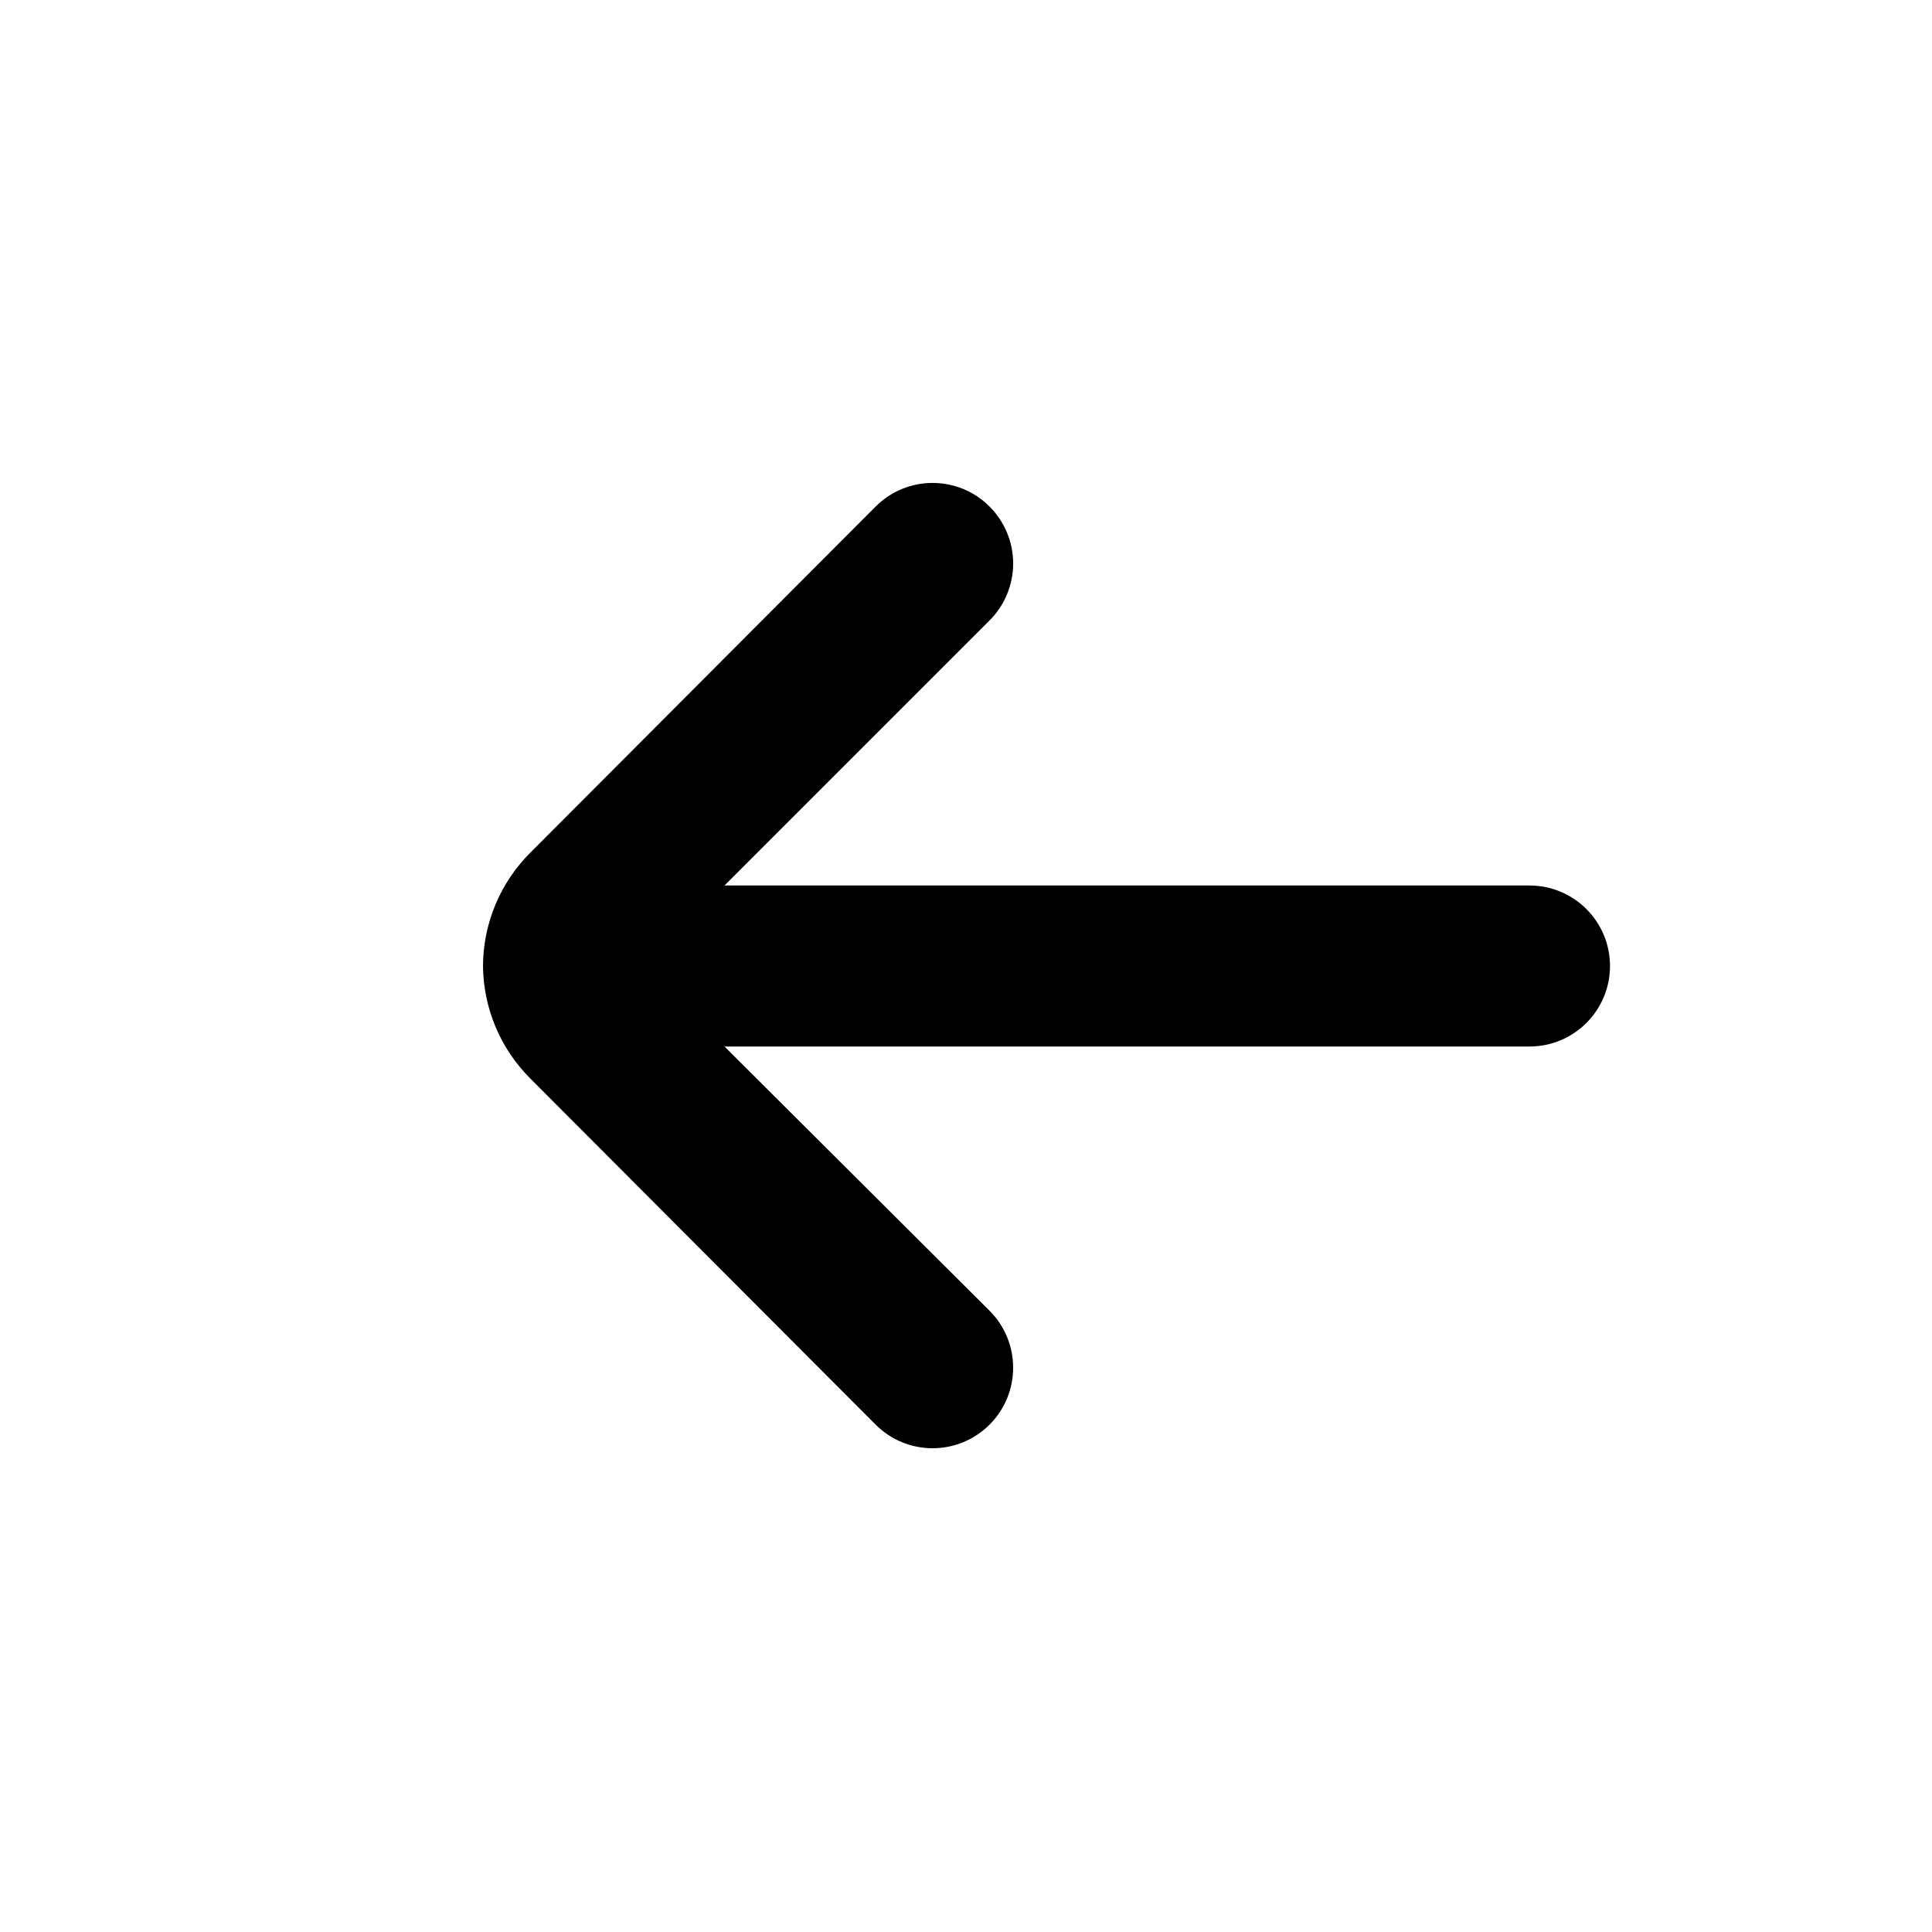
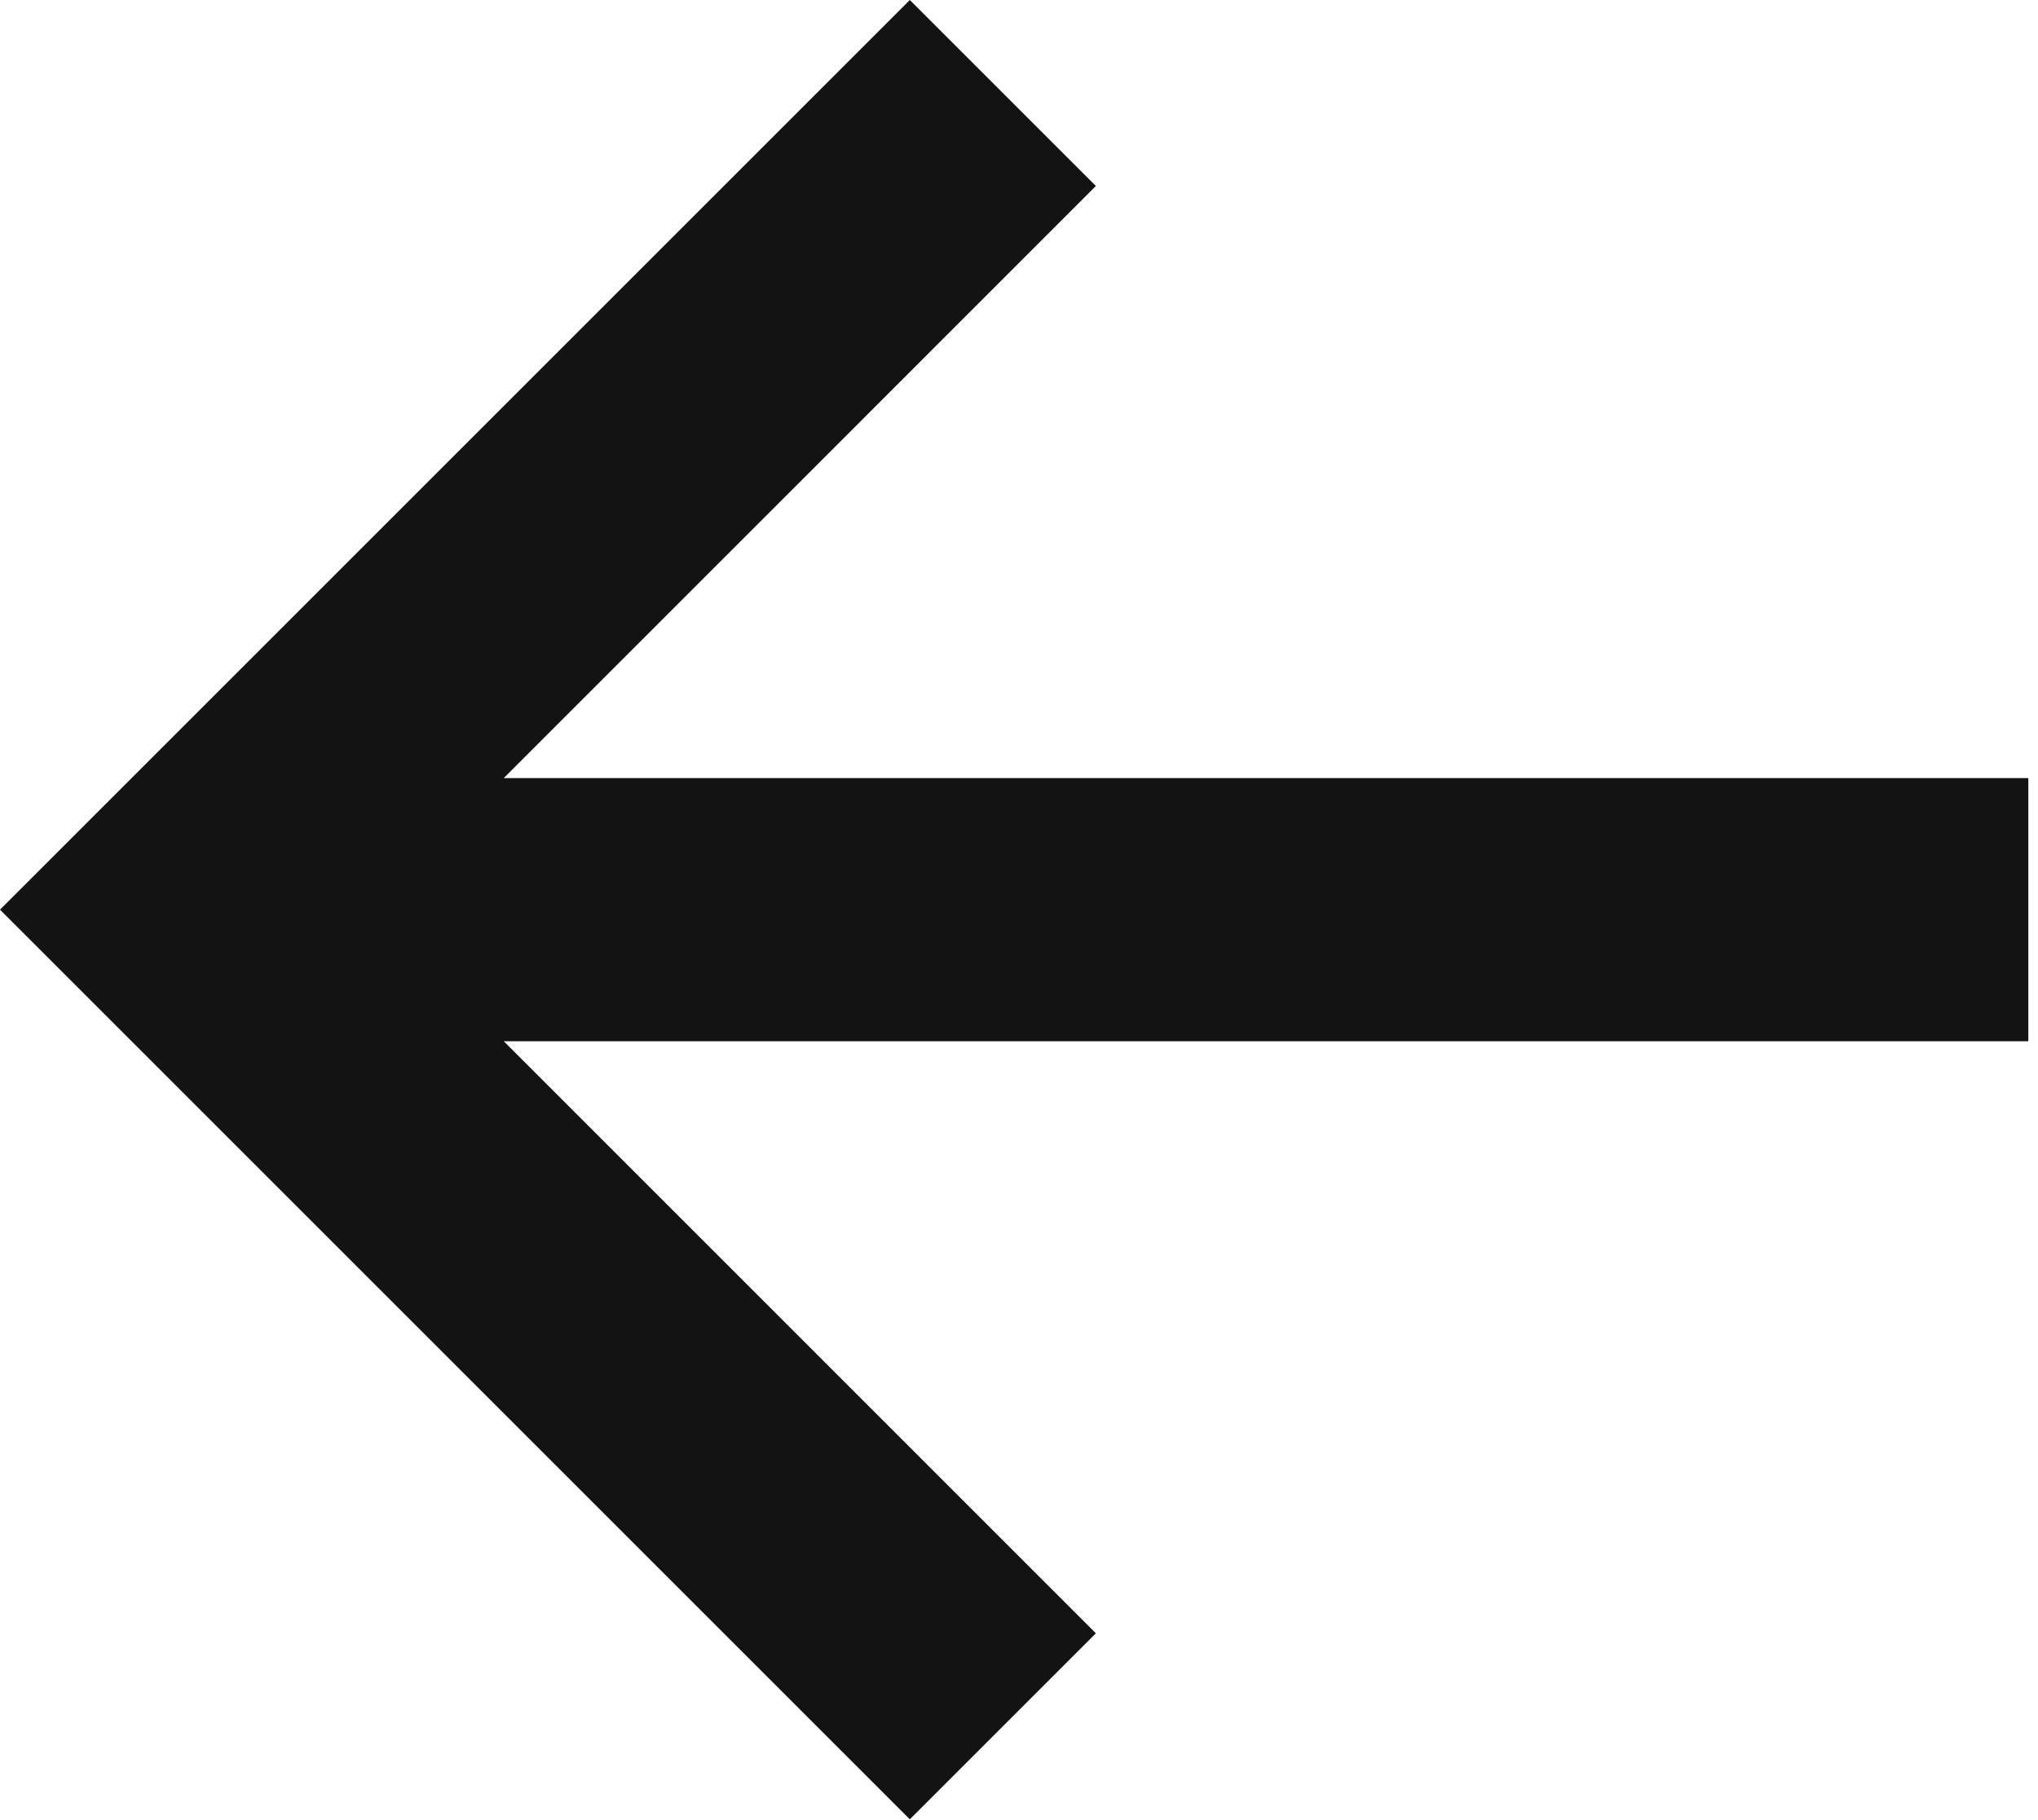
- <svg xmlns="http://www.w3.org/2000/svg" id="Outline" viewBox="0 0 24 24" width="512" height="512">
-   <path d="M19,11H9l3.29-3.29a1,1,0,0,0,0-1.42,1,1,0,0,0-1.41,0l-4.29,4.3A2,2,0,0,0,6,12H6a2,2,0,0,0,.59,1.4l4.29,4.3a1,1,0,1,0,1.41-1.42L9,13H19a1,1,0,0,0,0-2Z" />
+ <svg xmlns="http://www.w3.org/2000/svg" width="28" height="25" viewBox="0 0 28 25" fill="none">
+   <path d="M27.867 14.308L6.921 14.308L15.056 22.444L12.5 25L0 12.5L12.5 0L15.056 2.556L6.921 10.692L27.867 10.692V14.308Z" fill="#131314" />
</svg>
